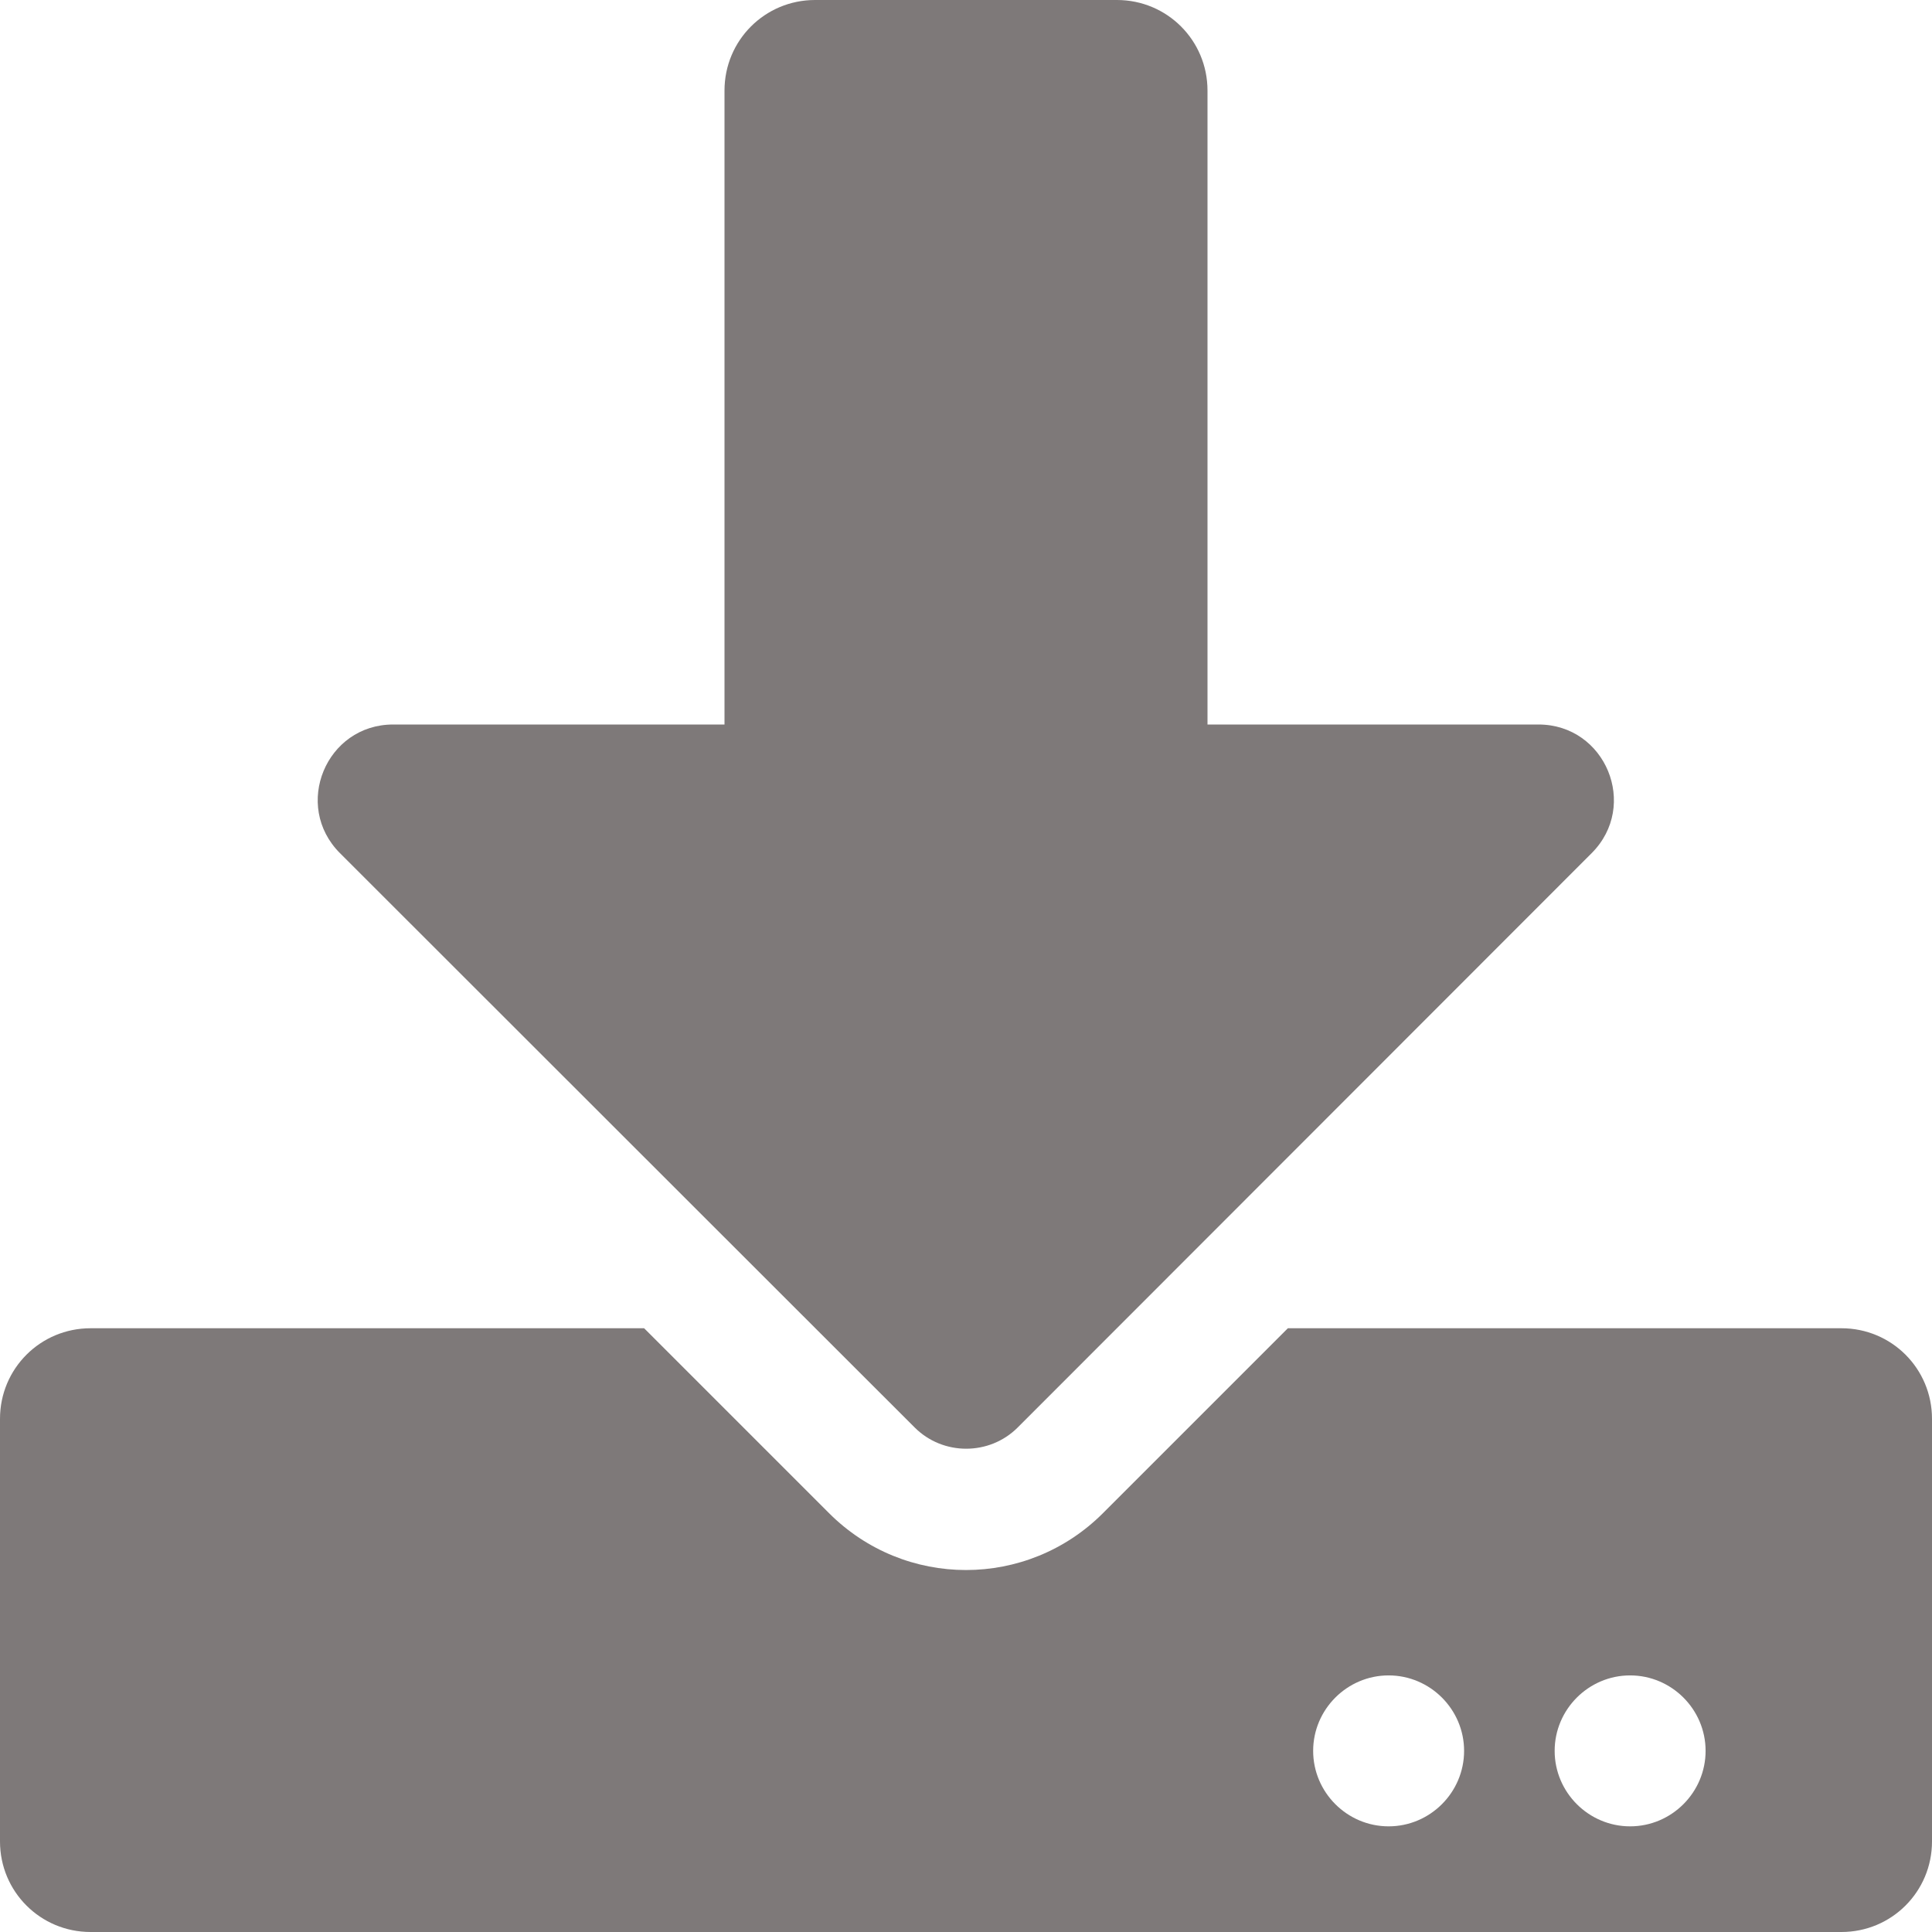
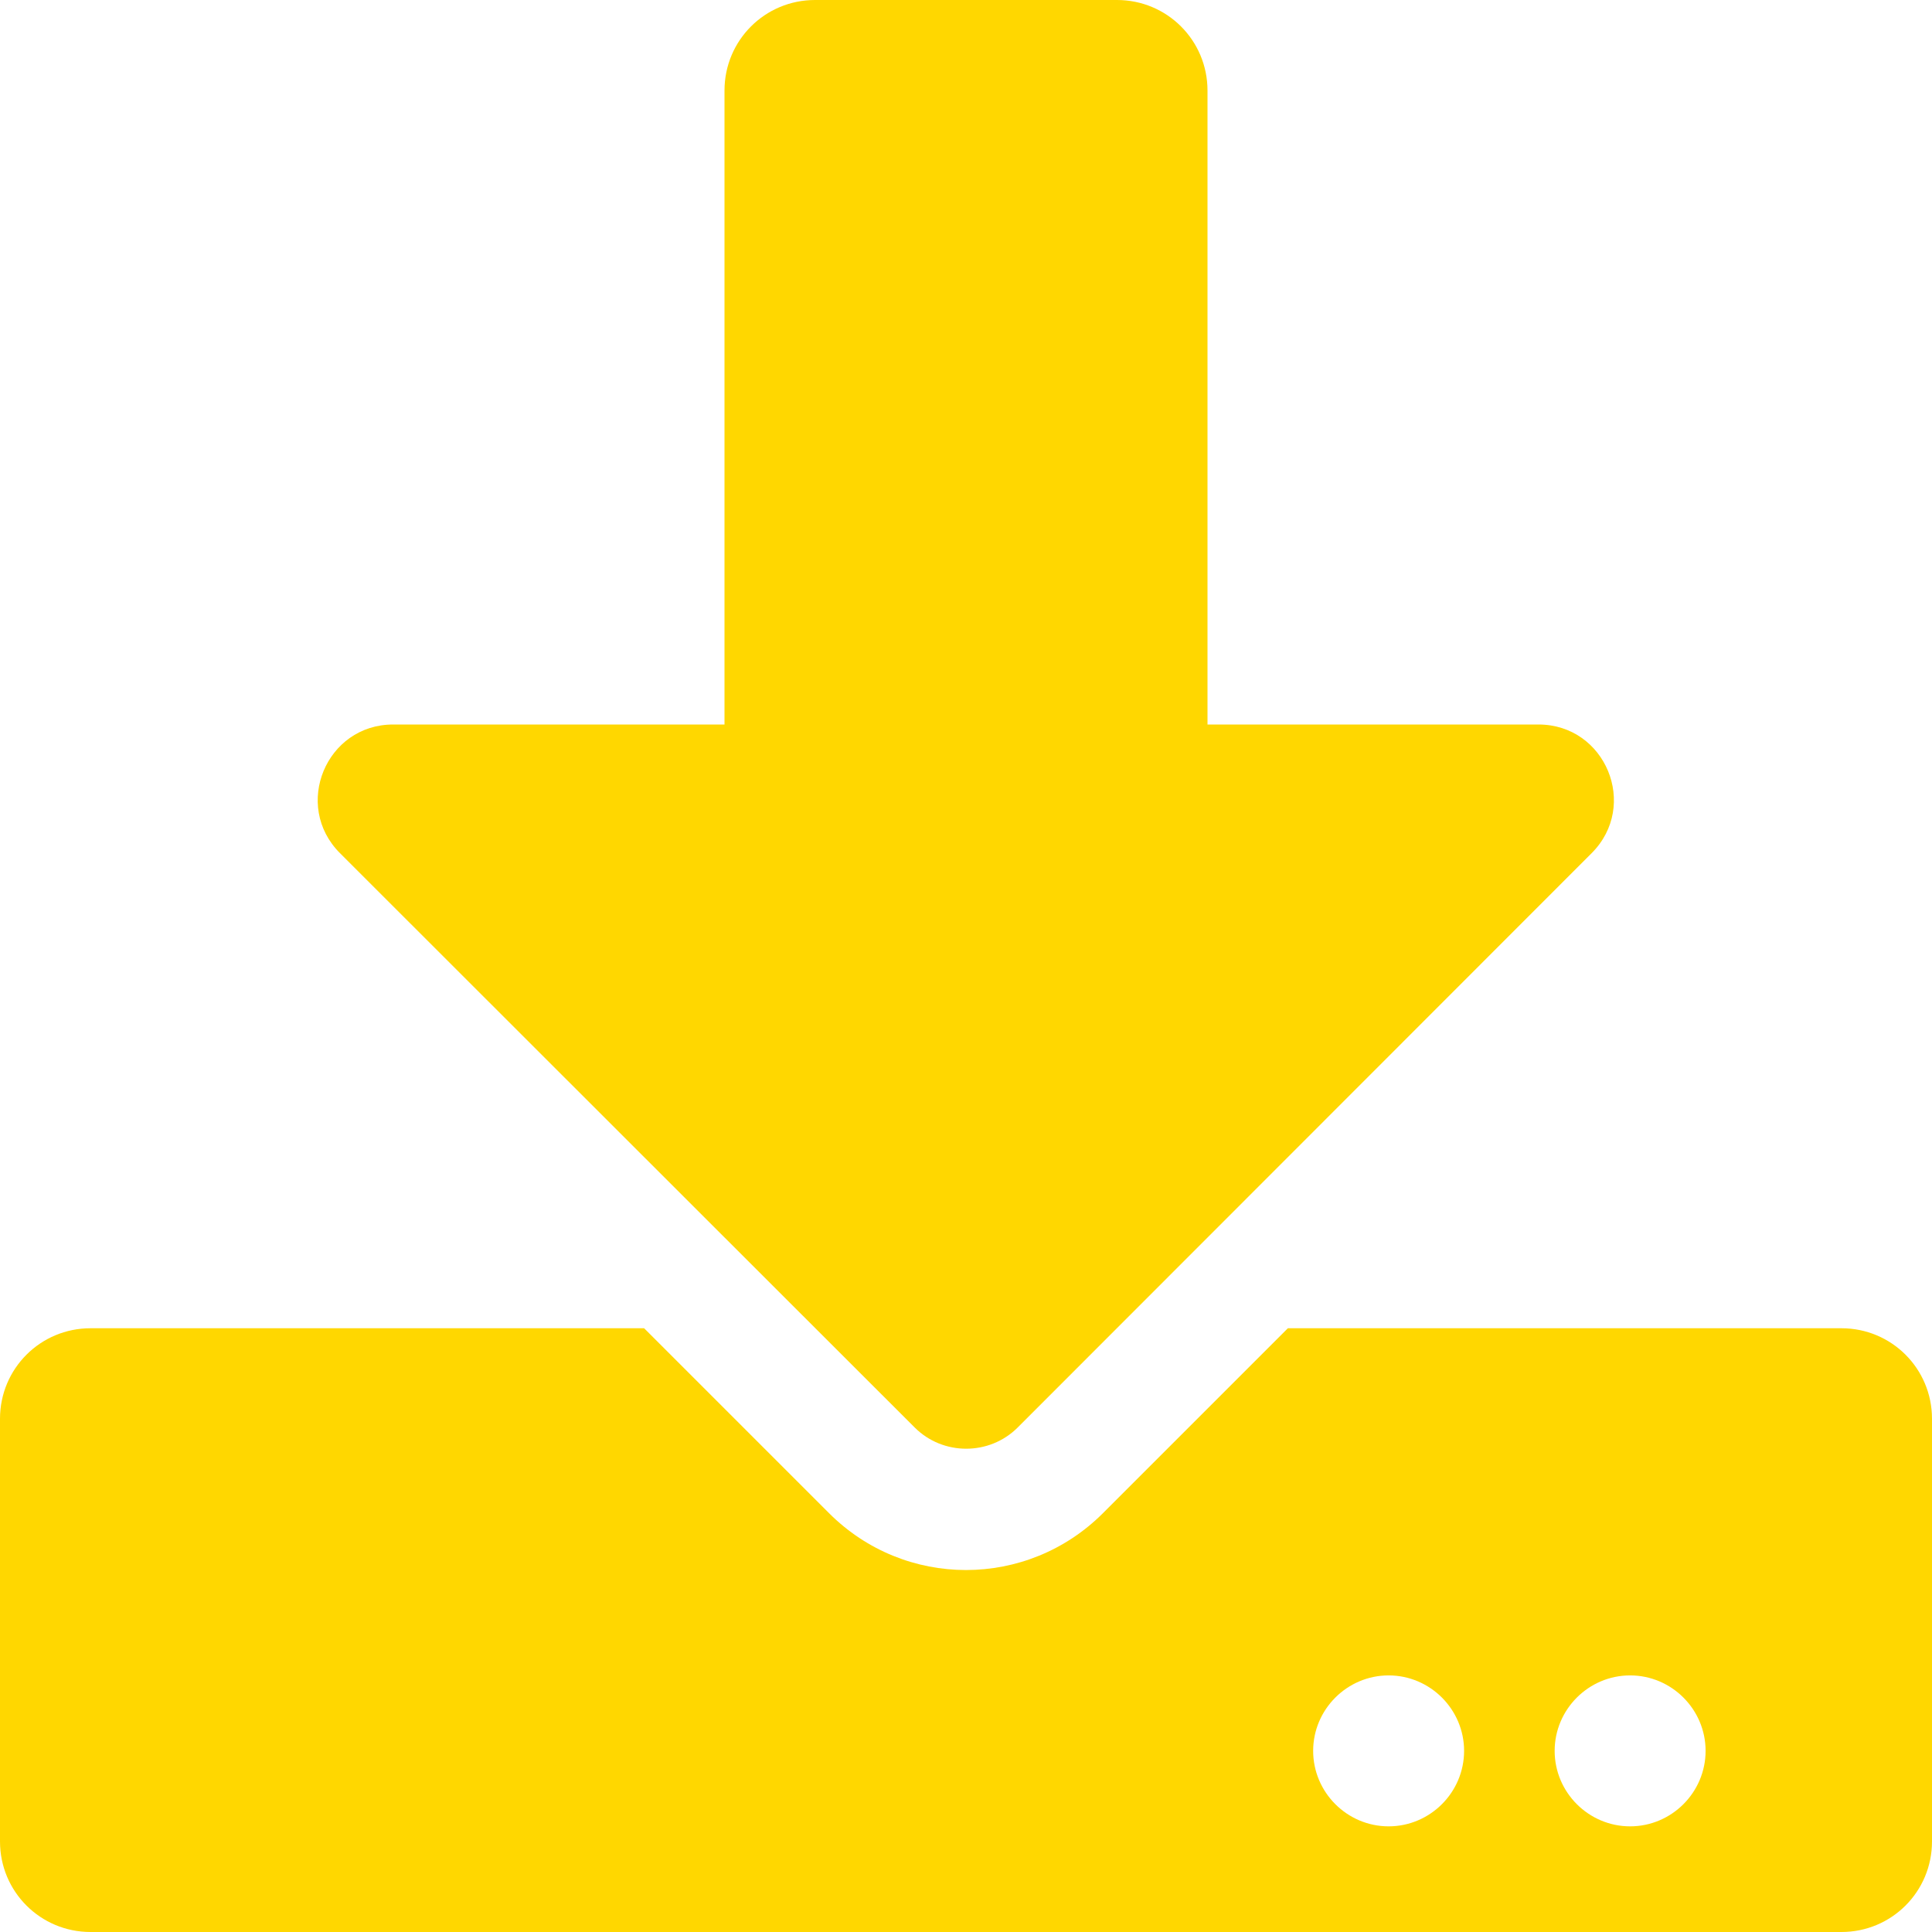
<svg xmlns="http://www.w3.org/2000/svg" aria-hidden="true" focusable="false" data-prefix="fas" data-icon="download" class="svg-inline--fa fa-download fa-w-16" role="img" viewBox="0 0 512 512">
-   <path fill="#7e7979" d="M216 0h80c13.3 0 24 10.7 24 24v168h87.7c17.8 0 26.7 21.5 14.1 34.1L269.7 378.3c-7.5 7.5-19.8 7.5-27.3 0L90.1 226.1c-12.6-12.6-3.7-34.1 14.1-34.1H192V24c0-13.3 10.7-24 24-24zm296 376v112c0 13.3-10.7 24-24 24H24c-13.3 0-24-10.7-24-24V376c0-13.3 10.7-24 24-24h146.7l49 49c20.1 20.1 52.5 20.1 72.6 0l49-49H488c13.3 0 24 10.7 24 24zm-124 88c0-11-9-20-20-20s-20 9-20 20 9 20 20 20 20-9 20-20zm64 0c0-11-9-20-20-20s-20 9-20 20 9 20 20 20 20-9 20-20z" />
+   <path fill="gold" d="M216 0h80c13.3 0 24 10.7 24 24v168h87.7c17.8 0 26.7 21.5 14.1 34.1L269.7 378.3c-7.5 7.5-19.8 7.5-27.3 0L90.1 226.1c-12.6-12.6-3.7-34.1 14.1-34.1H192V24c0-13.3 10.7-24 24-24zm296 376v112c0 13.3-10.7 24-24 24H24c-13.3 0-24-10.7-24-24V376c0-13.3 10.7-24 24-24h146.7l49 49c20.1 20.1 52.5 20.1 72.6 0l49-49H488c13.3 0 24 10.7 24 24zm-124 88c0-11-9-20-20-20s-20 9-20 20 9 20 20 20 20-9 20-20zm64 0c0-11-9-20-20-20s-20 9-20 20 9 20 20 20 20-9 20-20z" />
</svg>
